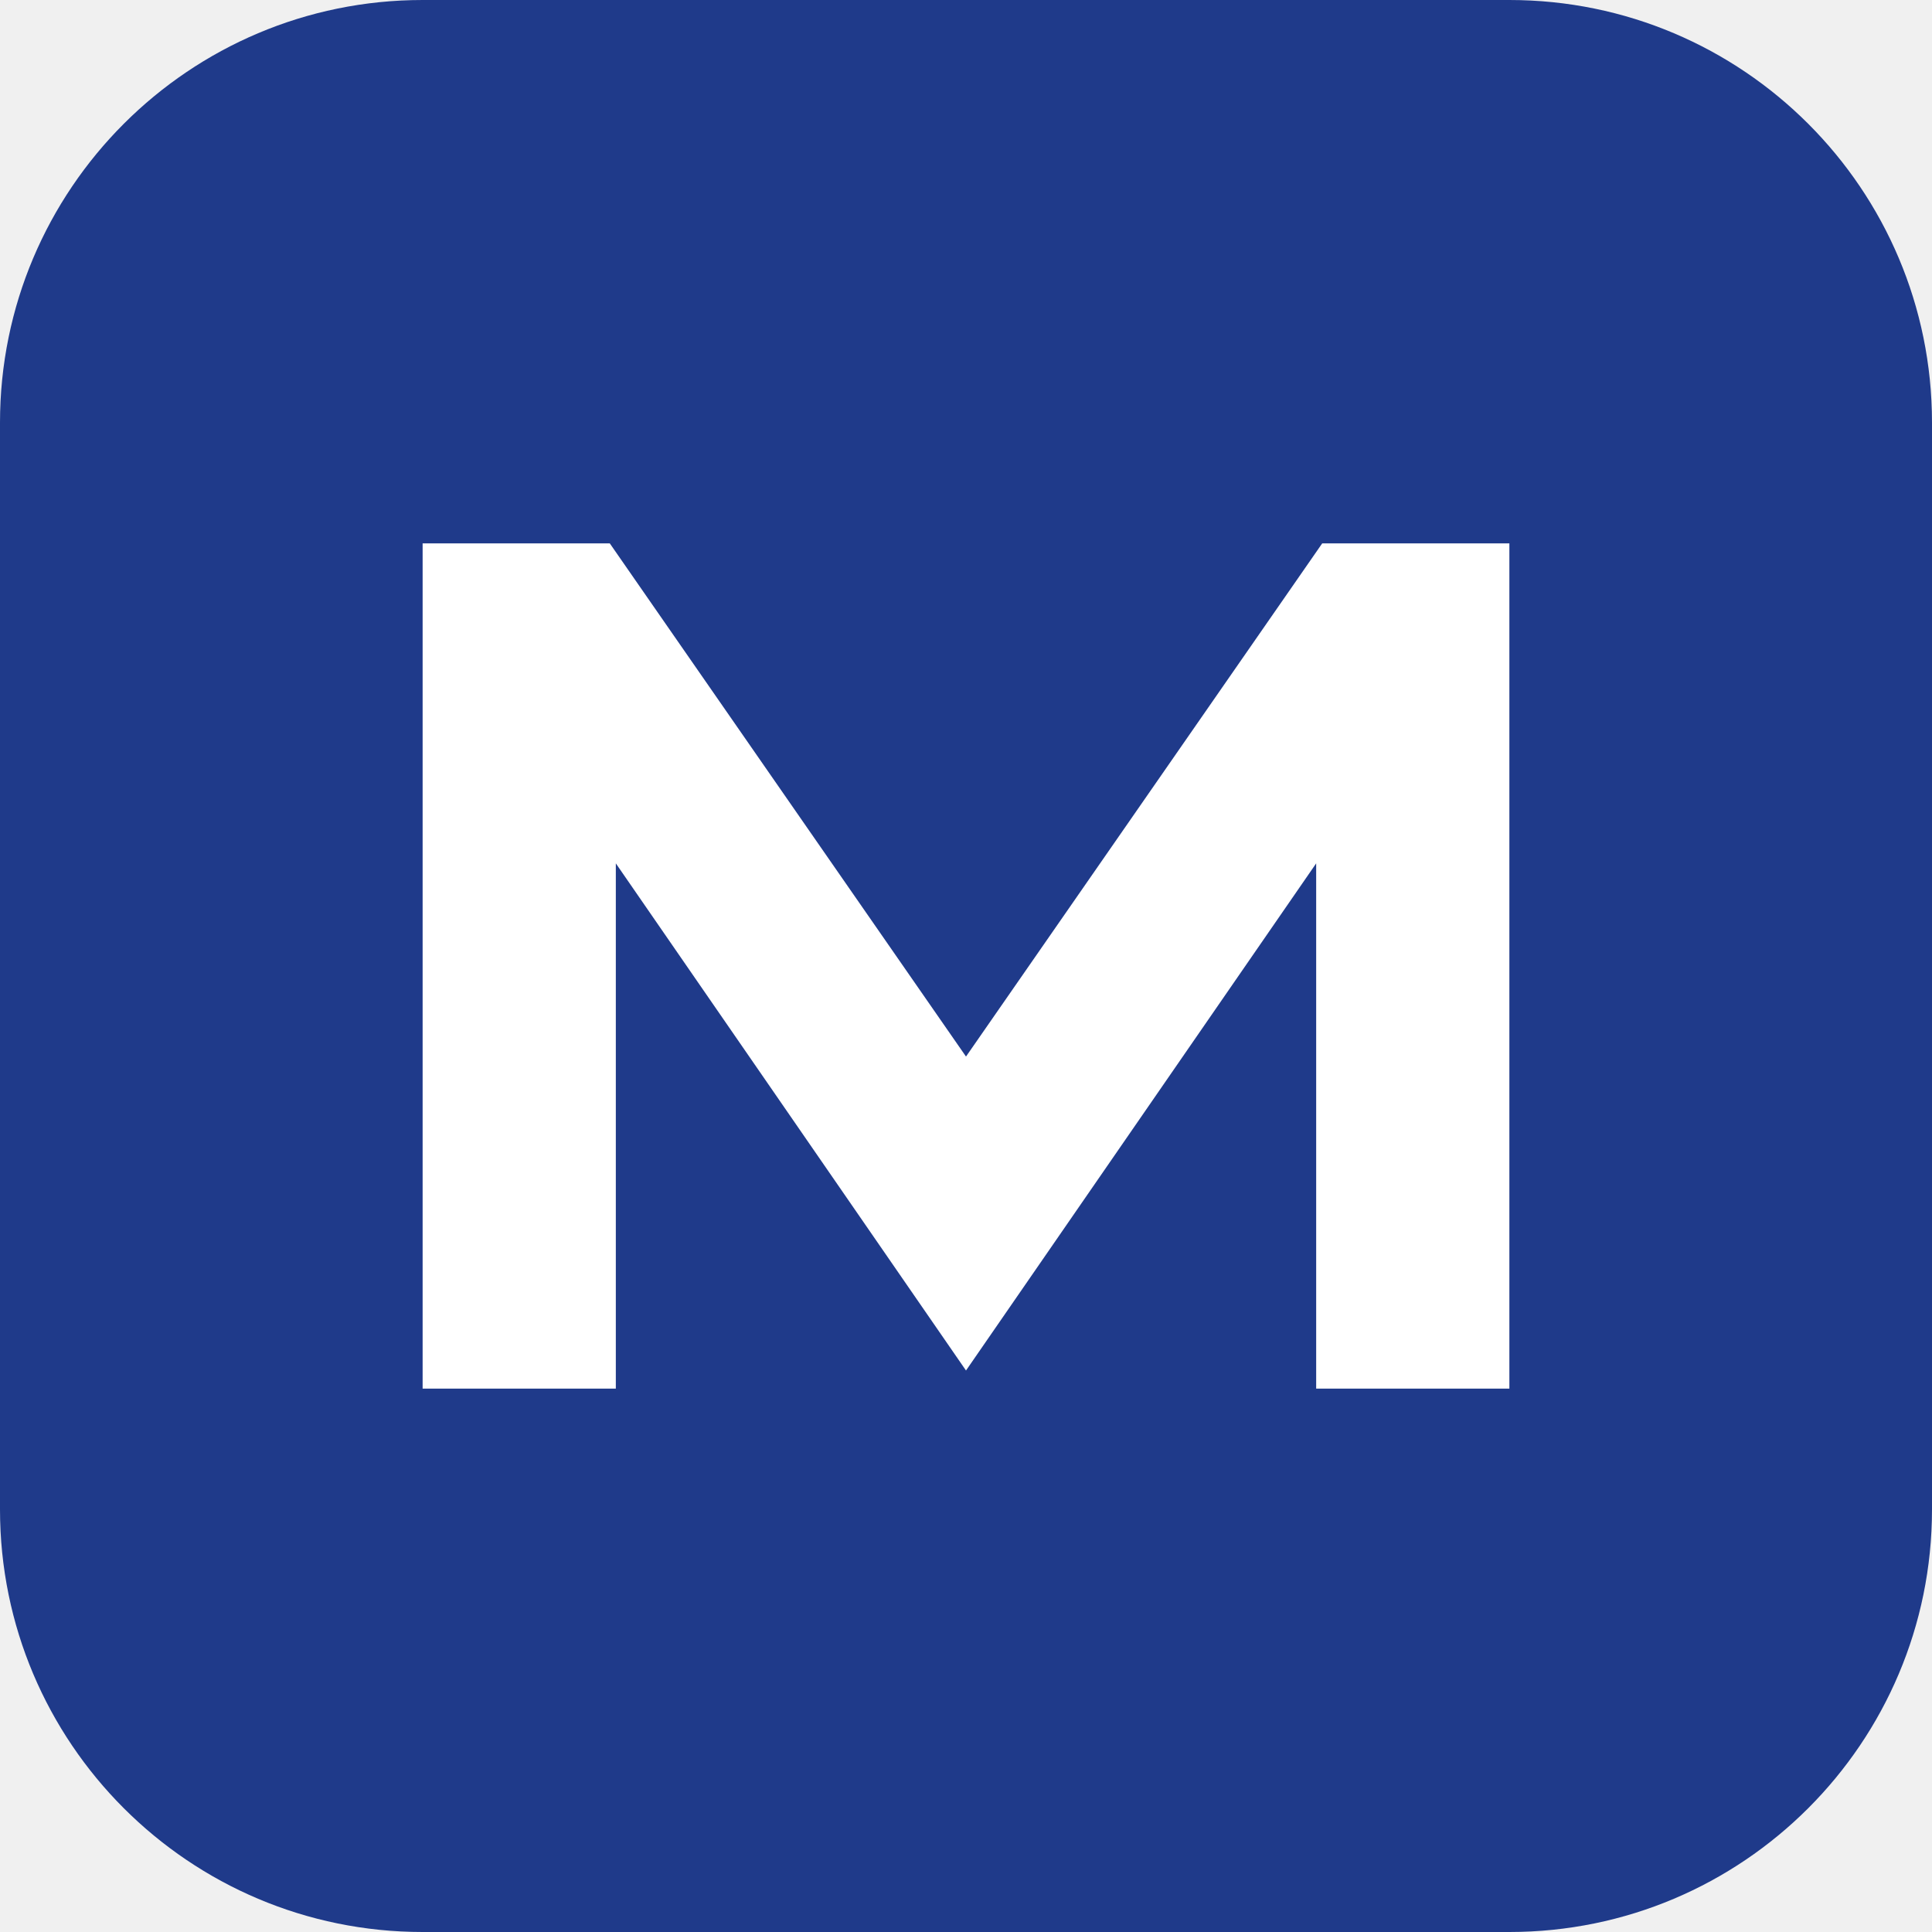
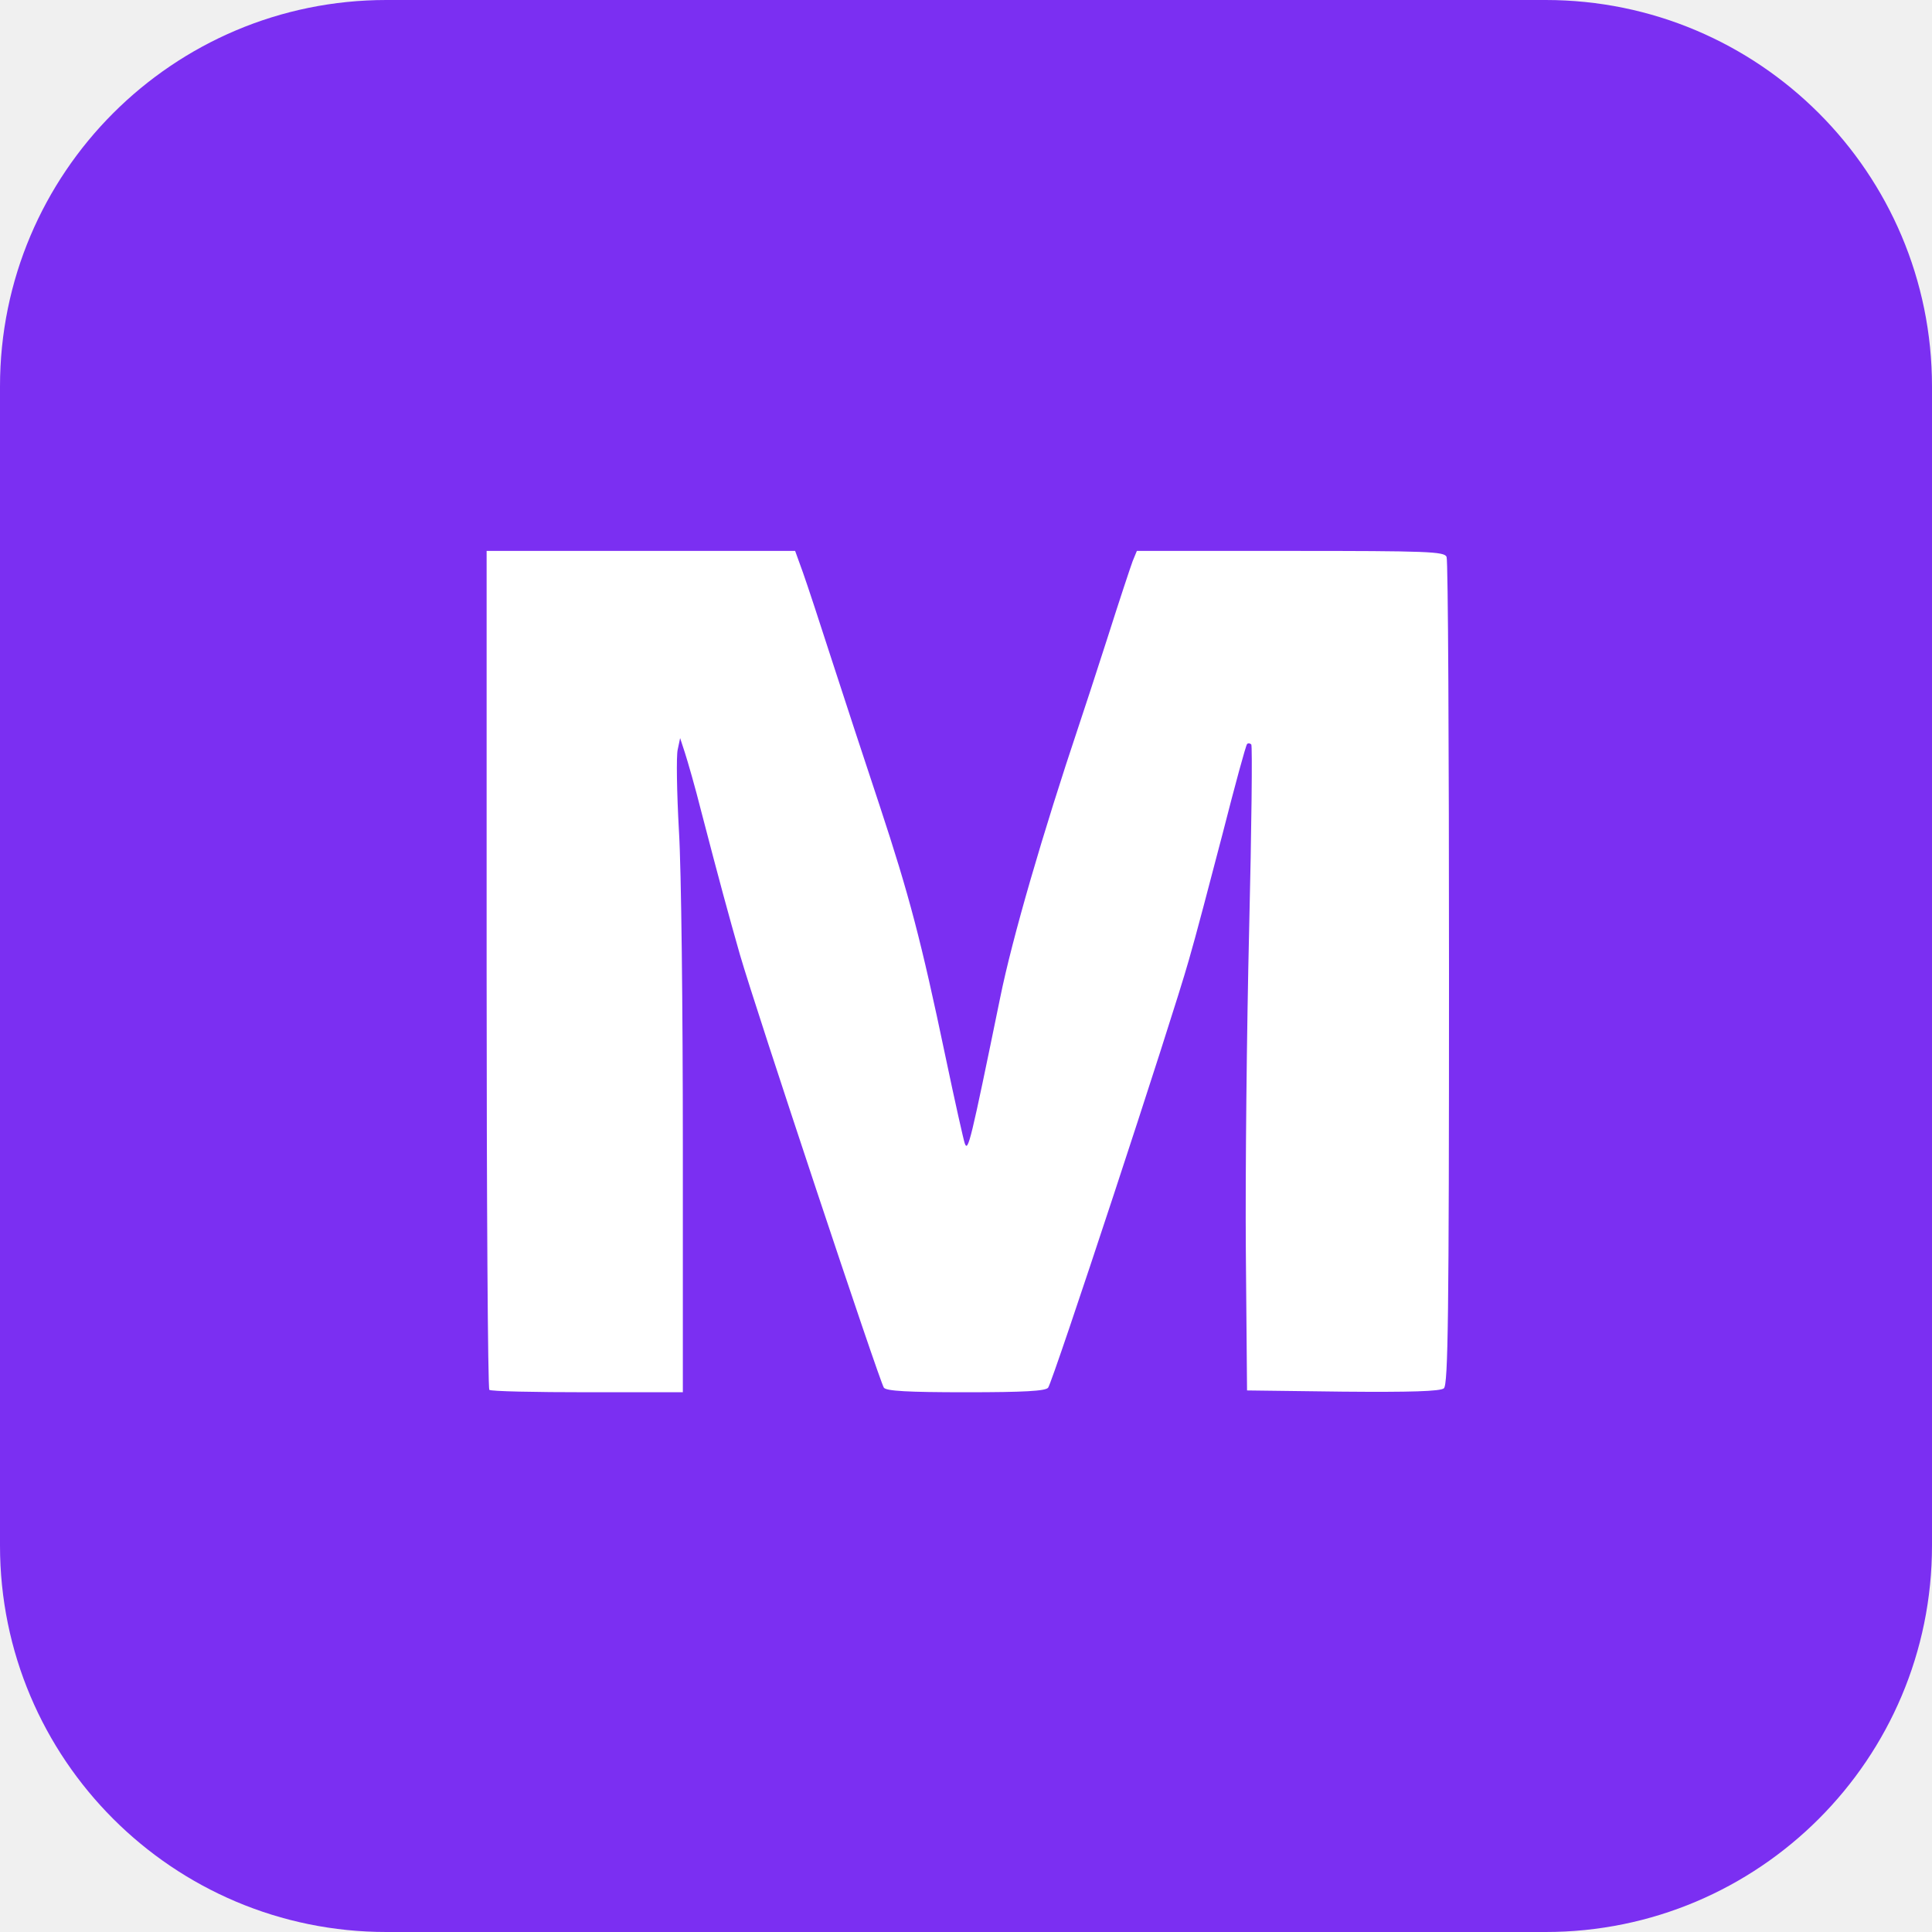
<svg xmlns="http://www.w3.org/2000/svg" width="64" height="64" viewBox="0 0 64 64" role="img" aria-label="Marcomm AI">
-   <rect width="64" height="64" rx="14" fill="#1f3a8a" />
-   <path d="M14 46V18h6.2l11.8 17 11.8-17H50v28h-6.4V28.6L32 45.4 20.4 28.6V46z" fill="#ffffff" />
+   <rect width="64" height="64" rx="12.8" fill="#7b2ff2" />
+   <path d="M16.21 46.04C16.16 46.00 16.12 39.72 16.12 32.10L16.12 18.25L21.23 18.25L26.34 18.25L26.60 18.97C26.74 19.36 27.17 20.67 27.56 21.88C27.95 23.08 28.66 25.25 29.14 26.69C30.12 29.66 30.51 31.14 31.32 35.00C31.63 36.48 31.92 37.77 31.96 37.88C32.07 38.17 32.15 37.84 33.13 33.06C33.53 31.08 34.55 27.58 35.75 24.00C35.88 23.62 36.30 22.33 36.69 21.12C37.07 19.92 37.45 18.78 37.52 18.59L37.66 18.25L42.75 18.25C47.28 18.25 47.86 18.27 47.92 18.45C47.97 18.56 48.00 24.77 48.00 32.24C48.00 43.62 47.97 45.87 47.83 45.99C47.71 46.09 46.72 46.12 44.48 46.10L41.31 46.06L41.27 41.44C41.25 38.89 41.30 34.09 41.38 30.77C41.46 27.45 41.49 24.70 41.45 24.66C41.41 24.62 41.34 24.61 41.31 24.65C41.27 24.69 40.91 26.01 40.51 27.58C40.10 29.15 39.60 31.06 39.38 31.81C38.81 33.83 34.87 45.79 34.72 45.97C34.63 46.08 33.93 46.12 32.00 46.12C30.07 46.12 29.37 46.08 29.28 45.97C29.14 45.78 25.04 33.45 24.51 31.62C24.12 30.25 23.85 29.26 23.23 26.88C23.03 26.08 22.78 25.22 22.69 24.94L22.53 24.45L22.45 24.83C22.40 25.04 22.42 26.25 22.49 27.51C22.57 28.78 22.62 33.48 22.62 37.97L22.62 46.12L19.46 46.12C17.72 46.12 16.25 46.09 16.21 46.04Z" fill="#ffffff" />
</svg>
